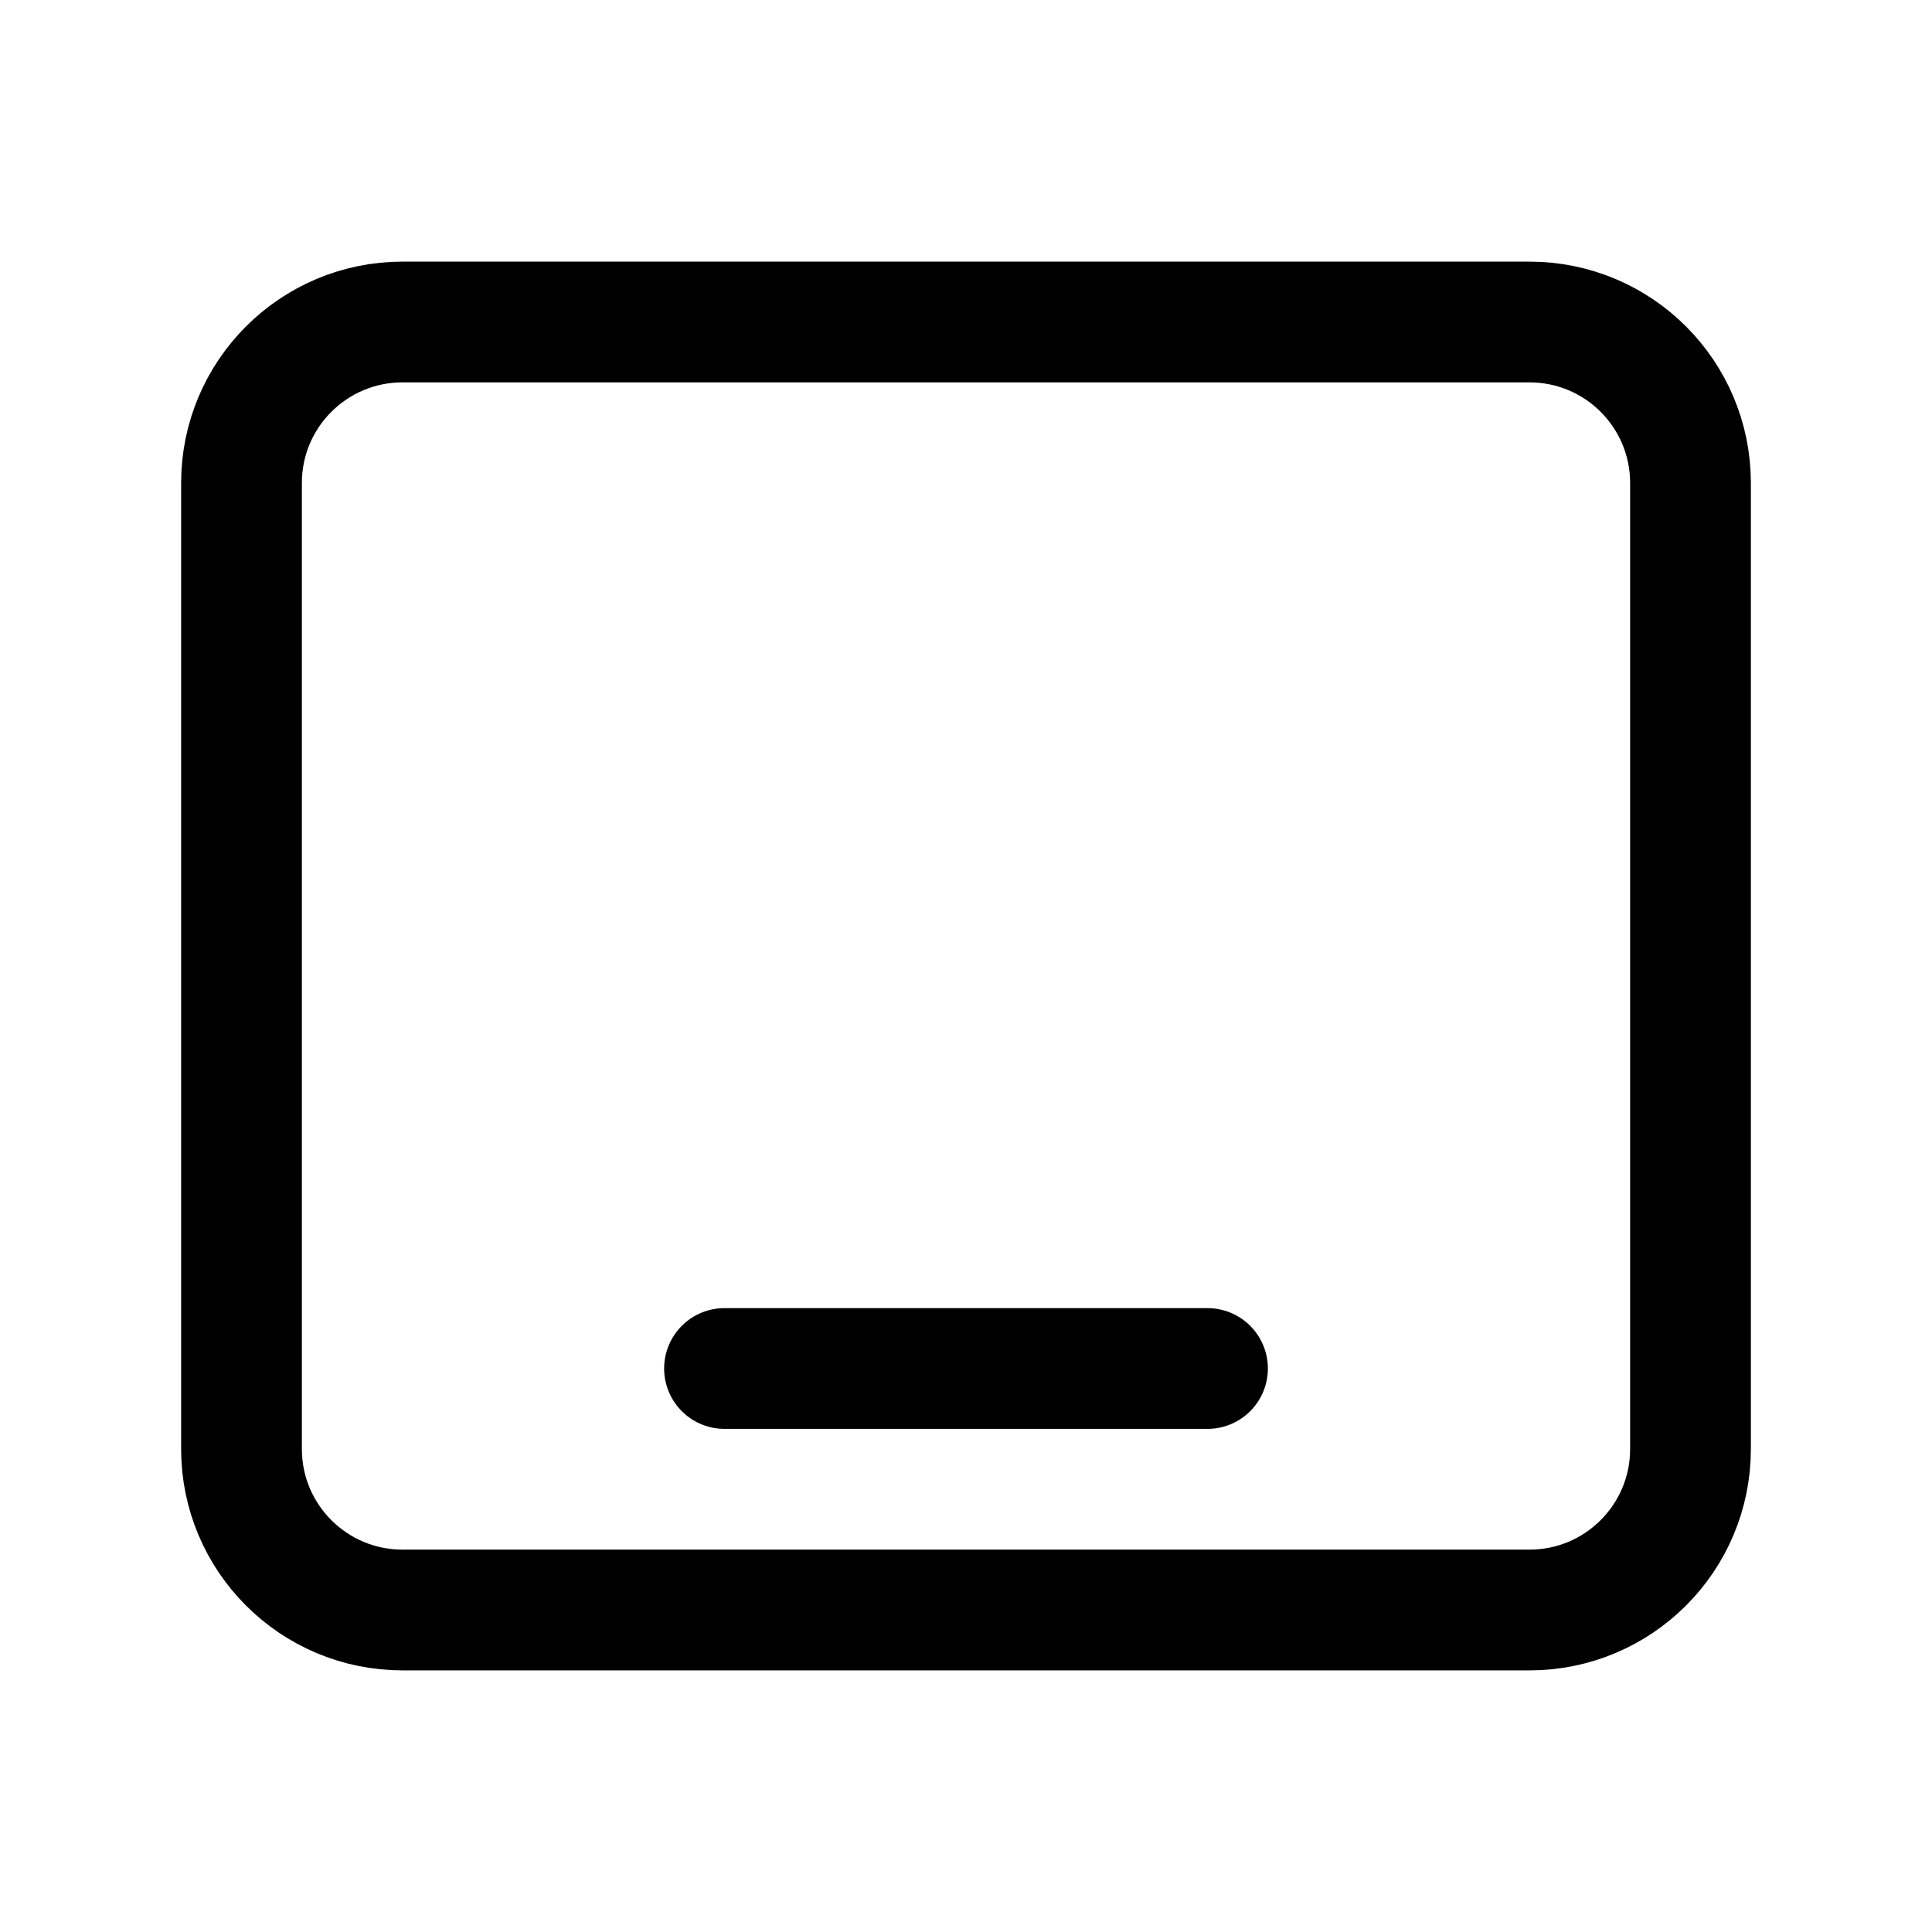
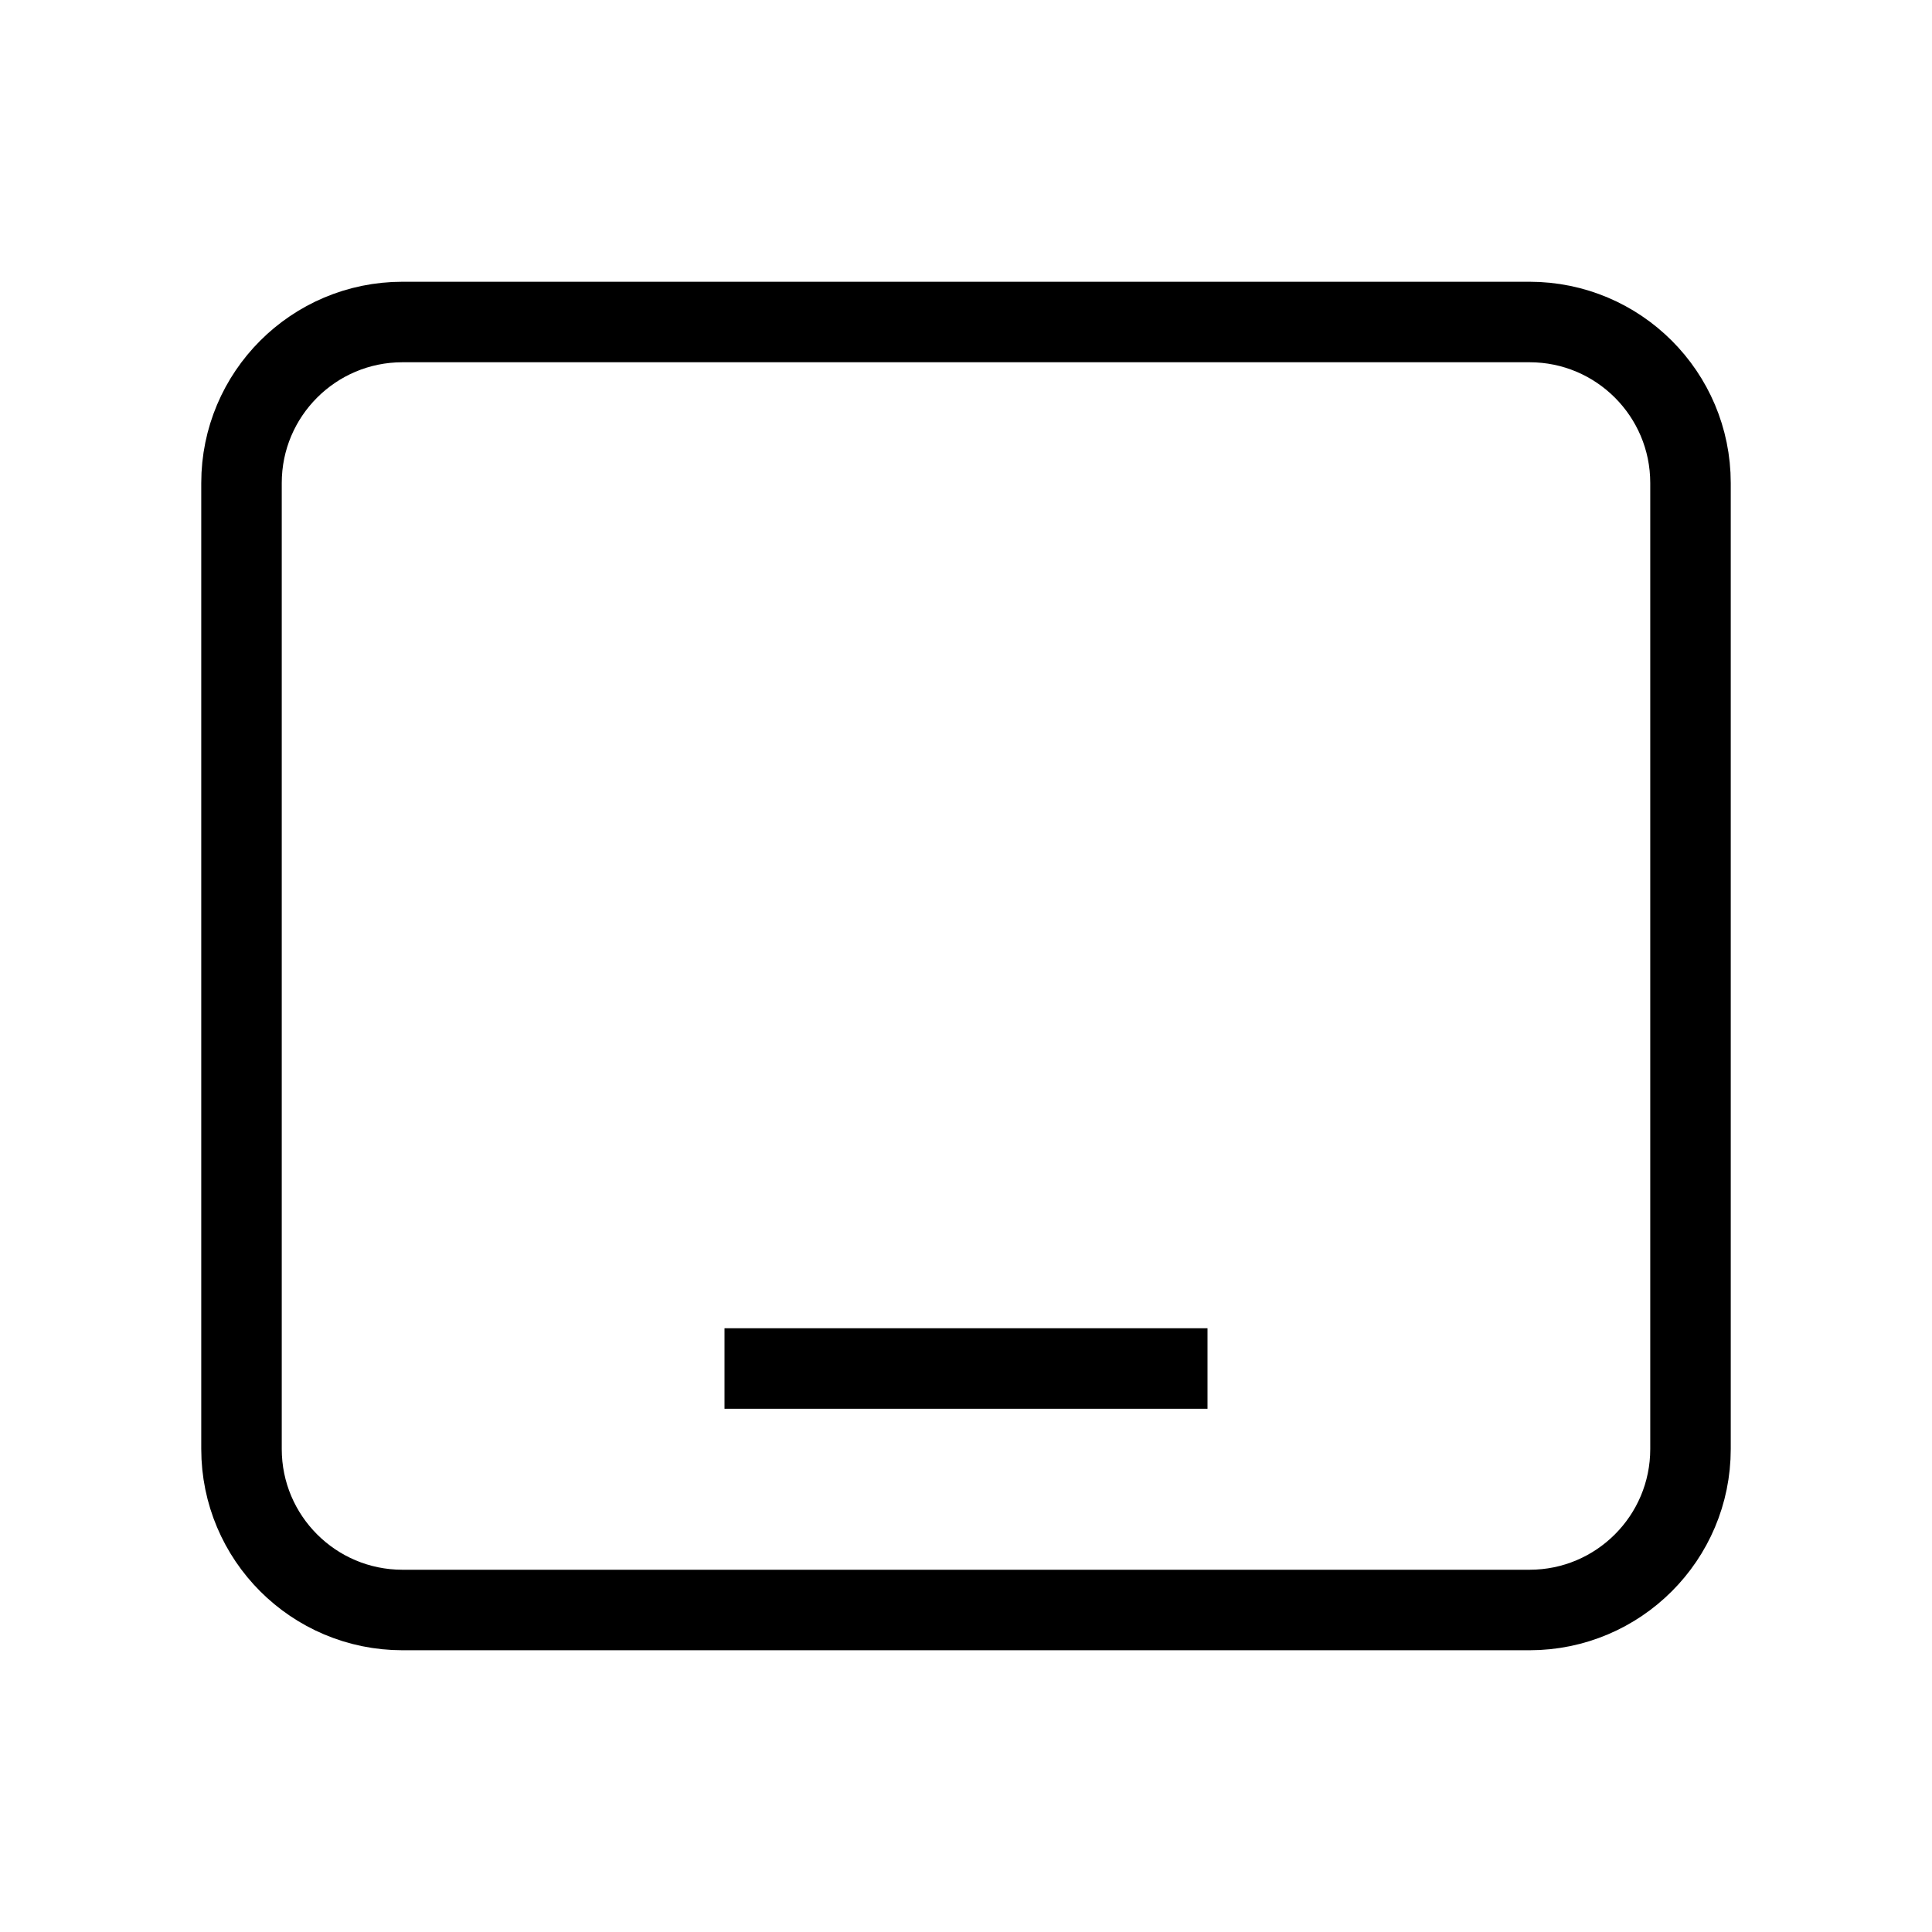
- <svg xmlns="http://www.w3.org/2000/svg" class="icon icon-tabler icon-tabler-device-ipad-horizontal" width="24" height="24" viewBox="0 0 24 24" stroke-width="1.5" stroke="currentColor" fill="none" stroke-linecap="round" stroke-linejoin="round">
+ <svg xmlns="http://www.w3.org/2000/svg" className="icon icon-tabler icon-tabler-device-ipad-horizontal" width="24" height="24" viewBox="0 0 24 24" strokeWidth="1.5" stroke="currentColor" fill="none" strokeLinecap="round" strokeLinejoin="round">
  <path stroke="none" d="M0 0h24v24H0z" fill="none" />
  <path d="M3 6a2 2 0 0 1 2 -2h14a2 2 0 0 1 2 2v12a2 2 0 0 1 -2 2h-14a2 2 0 0 1 -2 -2v-12z" />
  <path d="M9 17h6" />
</svg>
